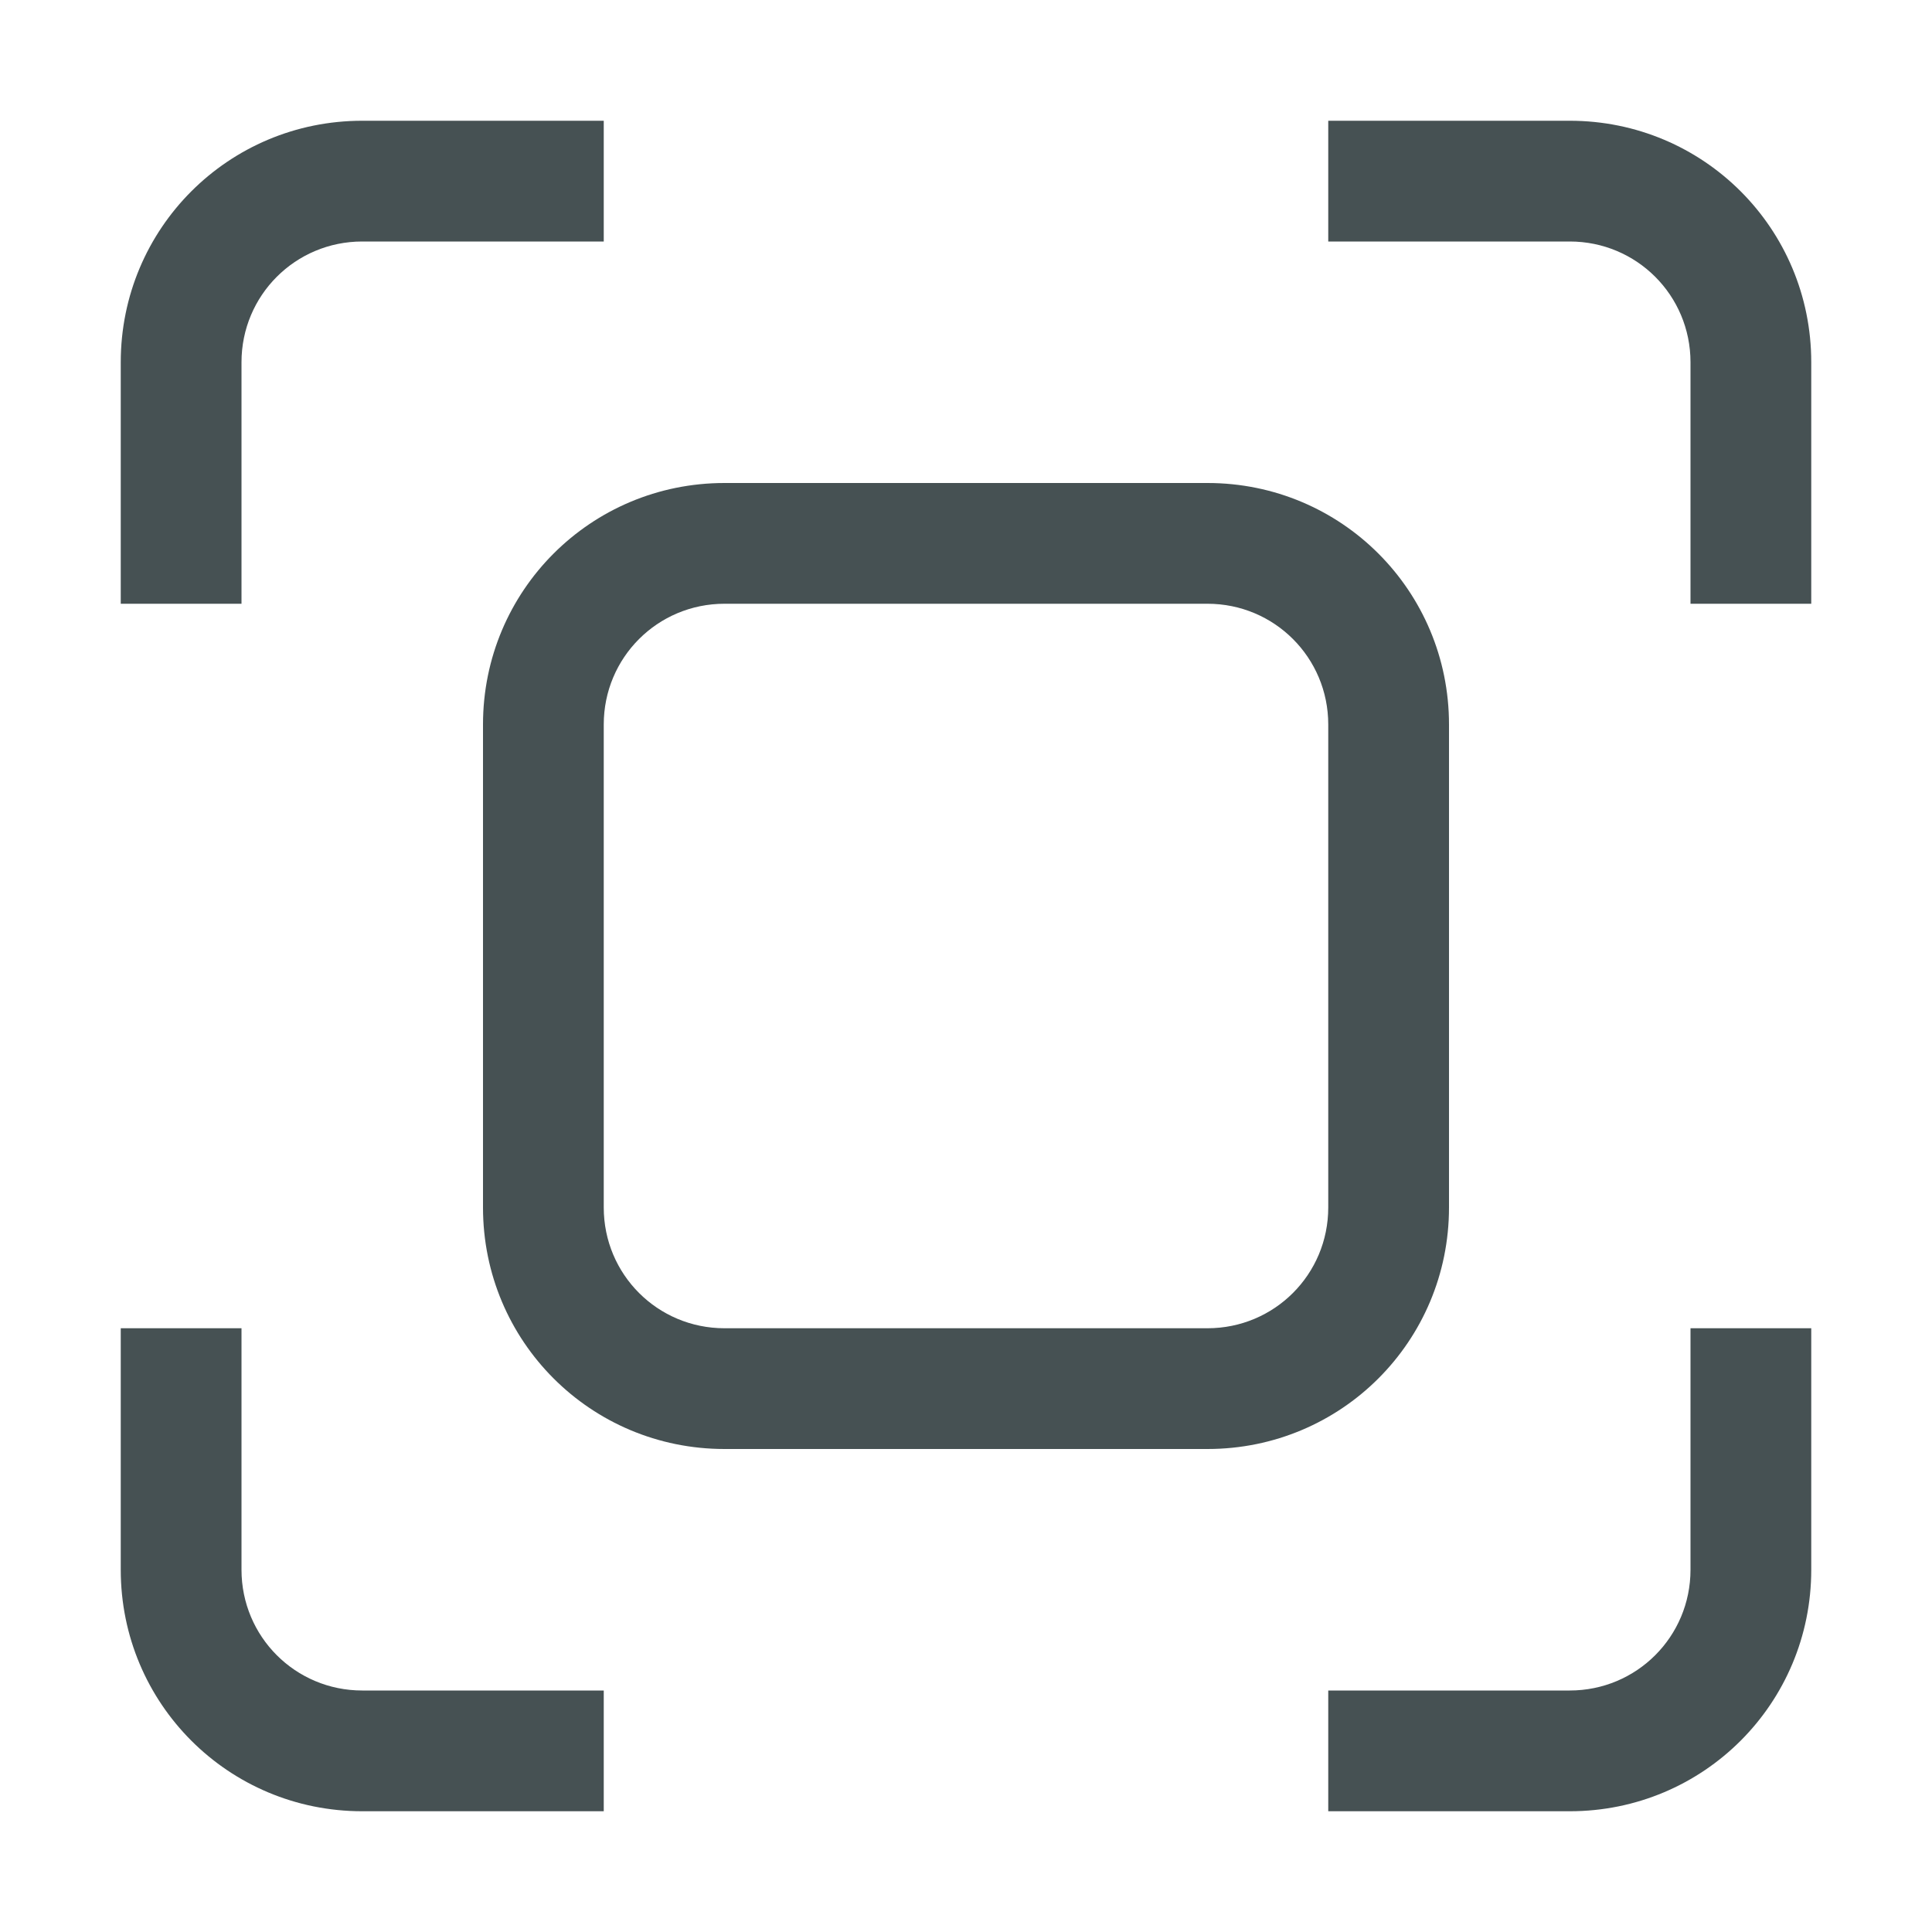
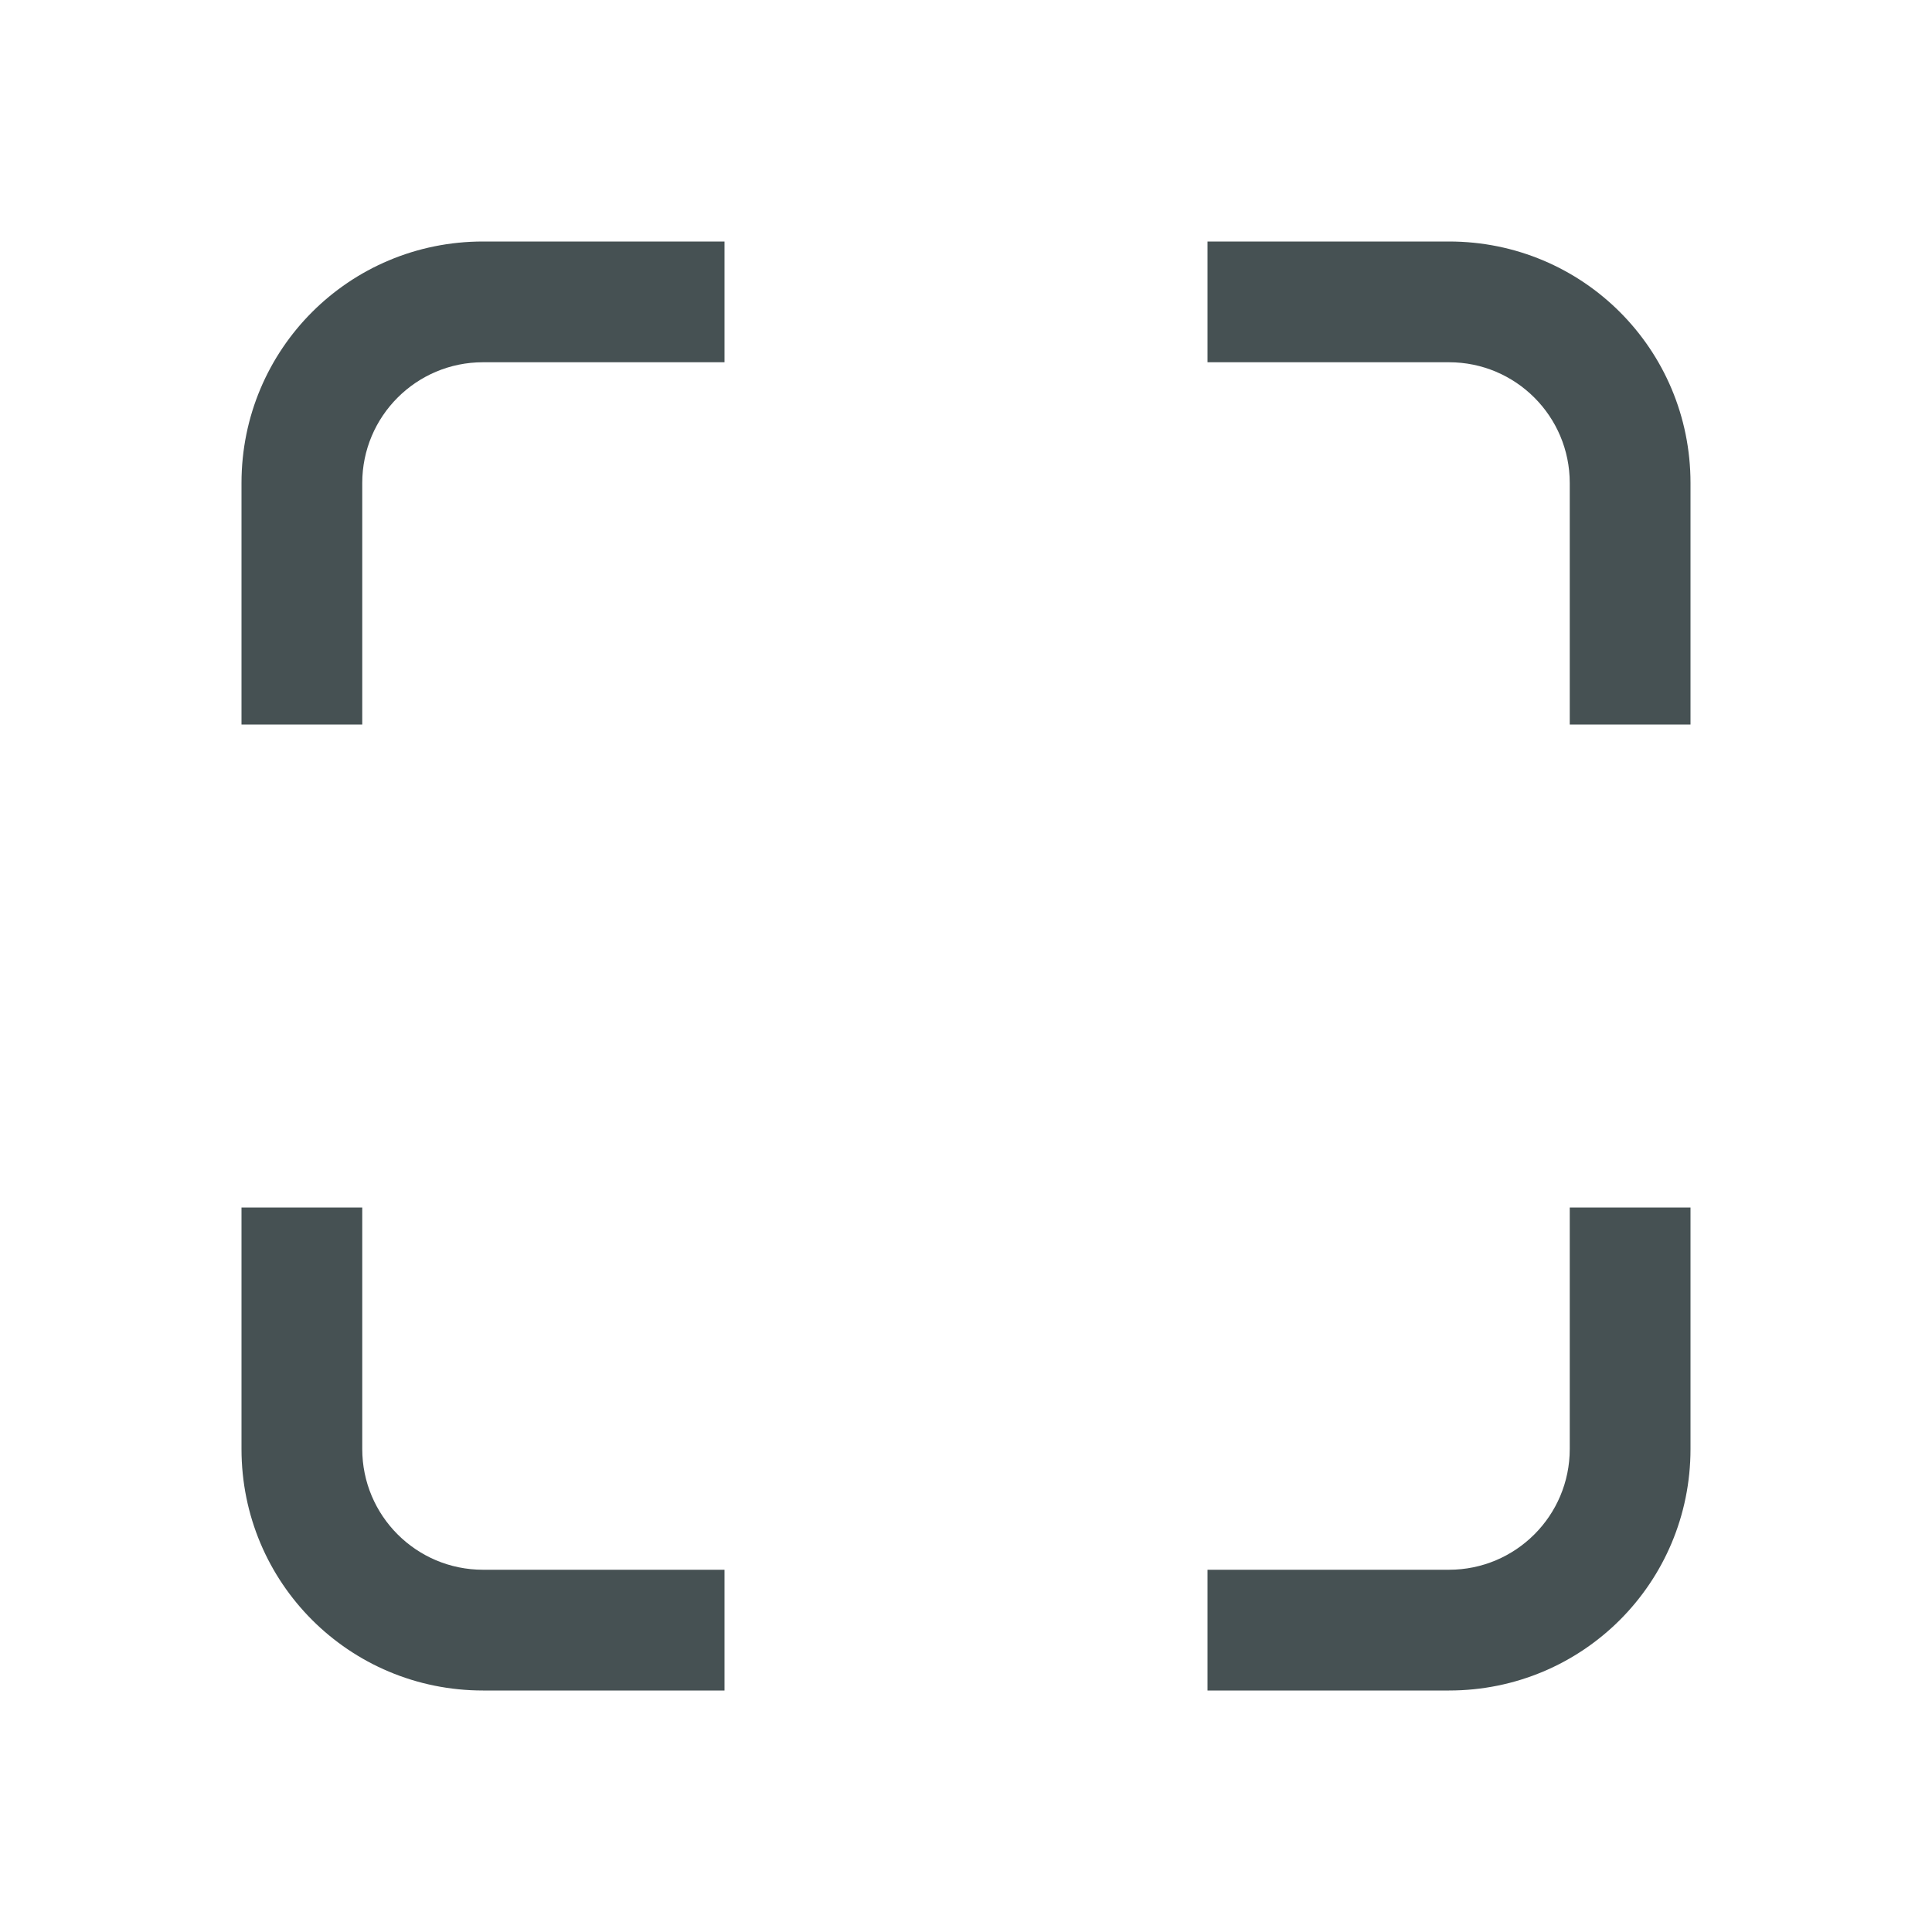
<svg xmlns="http://www.w3.org/2000/svg" viewBox="0 0 16 16">
-   <defs>
-     <style id="current-color-scheme" type="text/css">.ColorScheme-Text{color:#465153}</style>
-   </defs>
-   <path fill="currentColor" d="M6 4c-1.108 0-2 .892-2 2v4c0 1.108.892 2 2 2h4c1.108 0 2-.892 2-2V6c0-1.108-.892-2-2-2zm0 1h4c.554 0 1 .446 1 1v4c0 .554-.446 1-1 1H6c-.554 0-1-.446-1-1V6c0-.554.446-1 1-1M3 1c-1.108 0-2 .892-2 2v2h1V3c0-.554.446-1 1-1h2V1zm8 0v1h2c.554 0 1 .446 1 1v2h1V3c0-1.108-.892-2-2-2zM1 11v2c0 1.108.892 2 2 2h2v-1H3c-.554 0-1-.446-1-1v-2zm13 0v2c0 .554-.446 1-1 1h-2v1h2c1.108 0 2-.892 2-2v-2z" class="ColorScheme-Text" />
+   <path d="M4 2c-1.108 0-2 .892-2 2v2h1V4a1 1 0 0 1 1-1h2V2H4zm6 0v1h2a1 1 0 0 1 1 1v2h1V4c0-1.108-.892-2-2-2h-2zm-8 8v2c0 1.108.892 2 2 2h2v-1H4a1 1 0 0 1-1-1v-2H2zm11 0v2a1 1 0 0 1-1 1h-2v1h2c1.108 0 2-.892 2-2v-2h-1z" fill="#465153" />
</svg>
